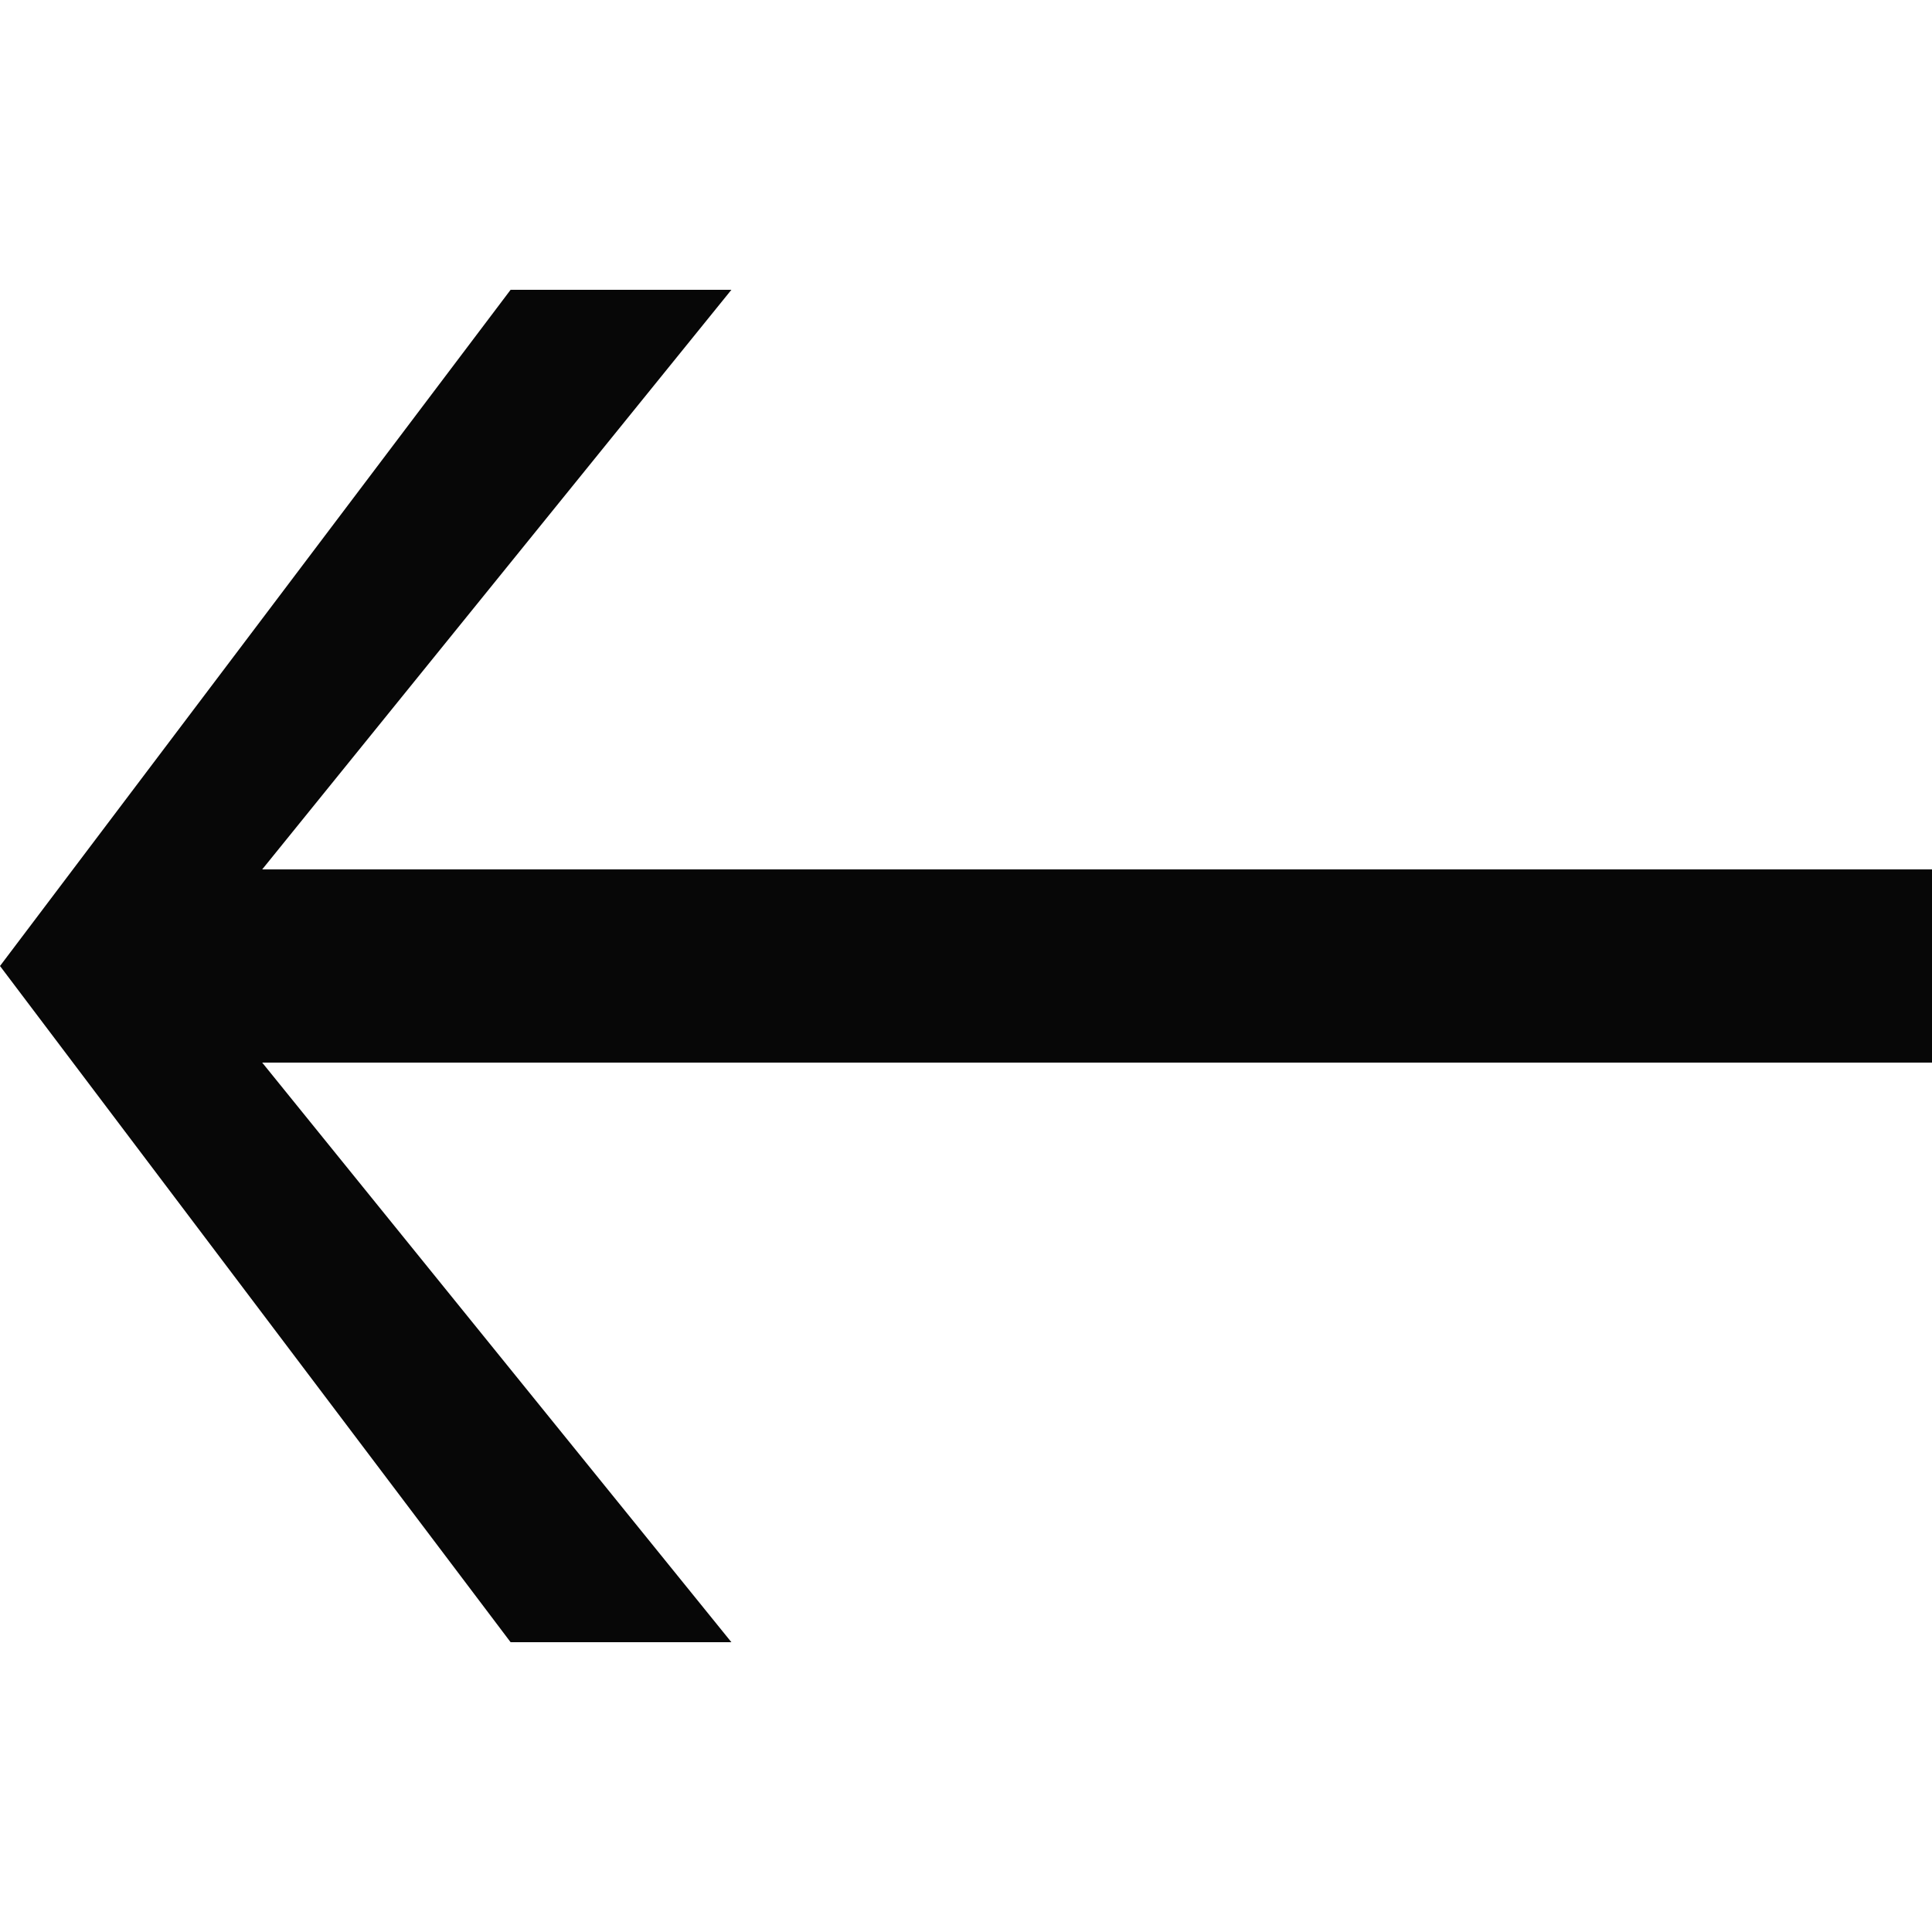
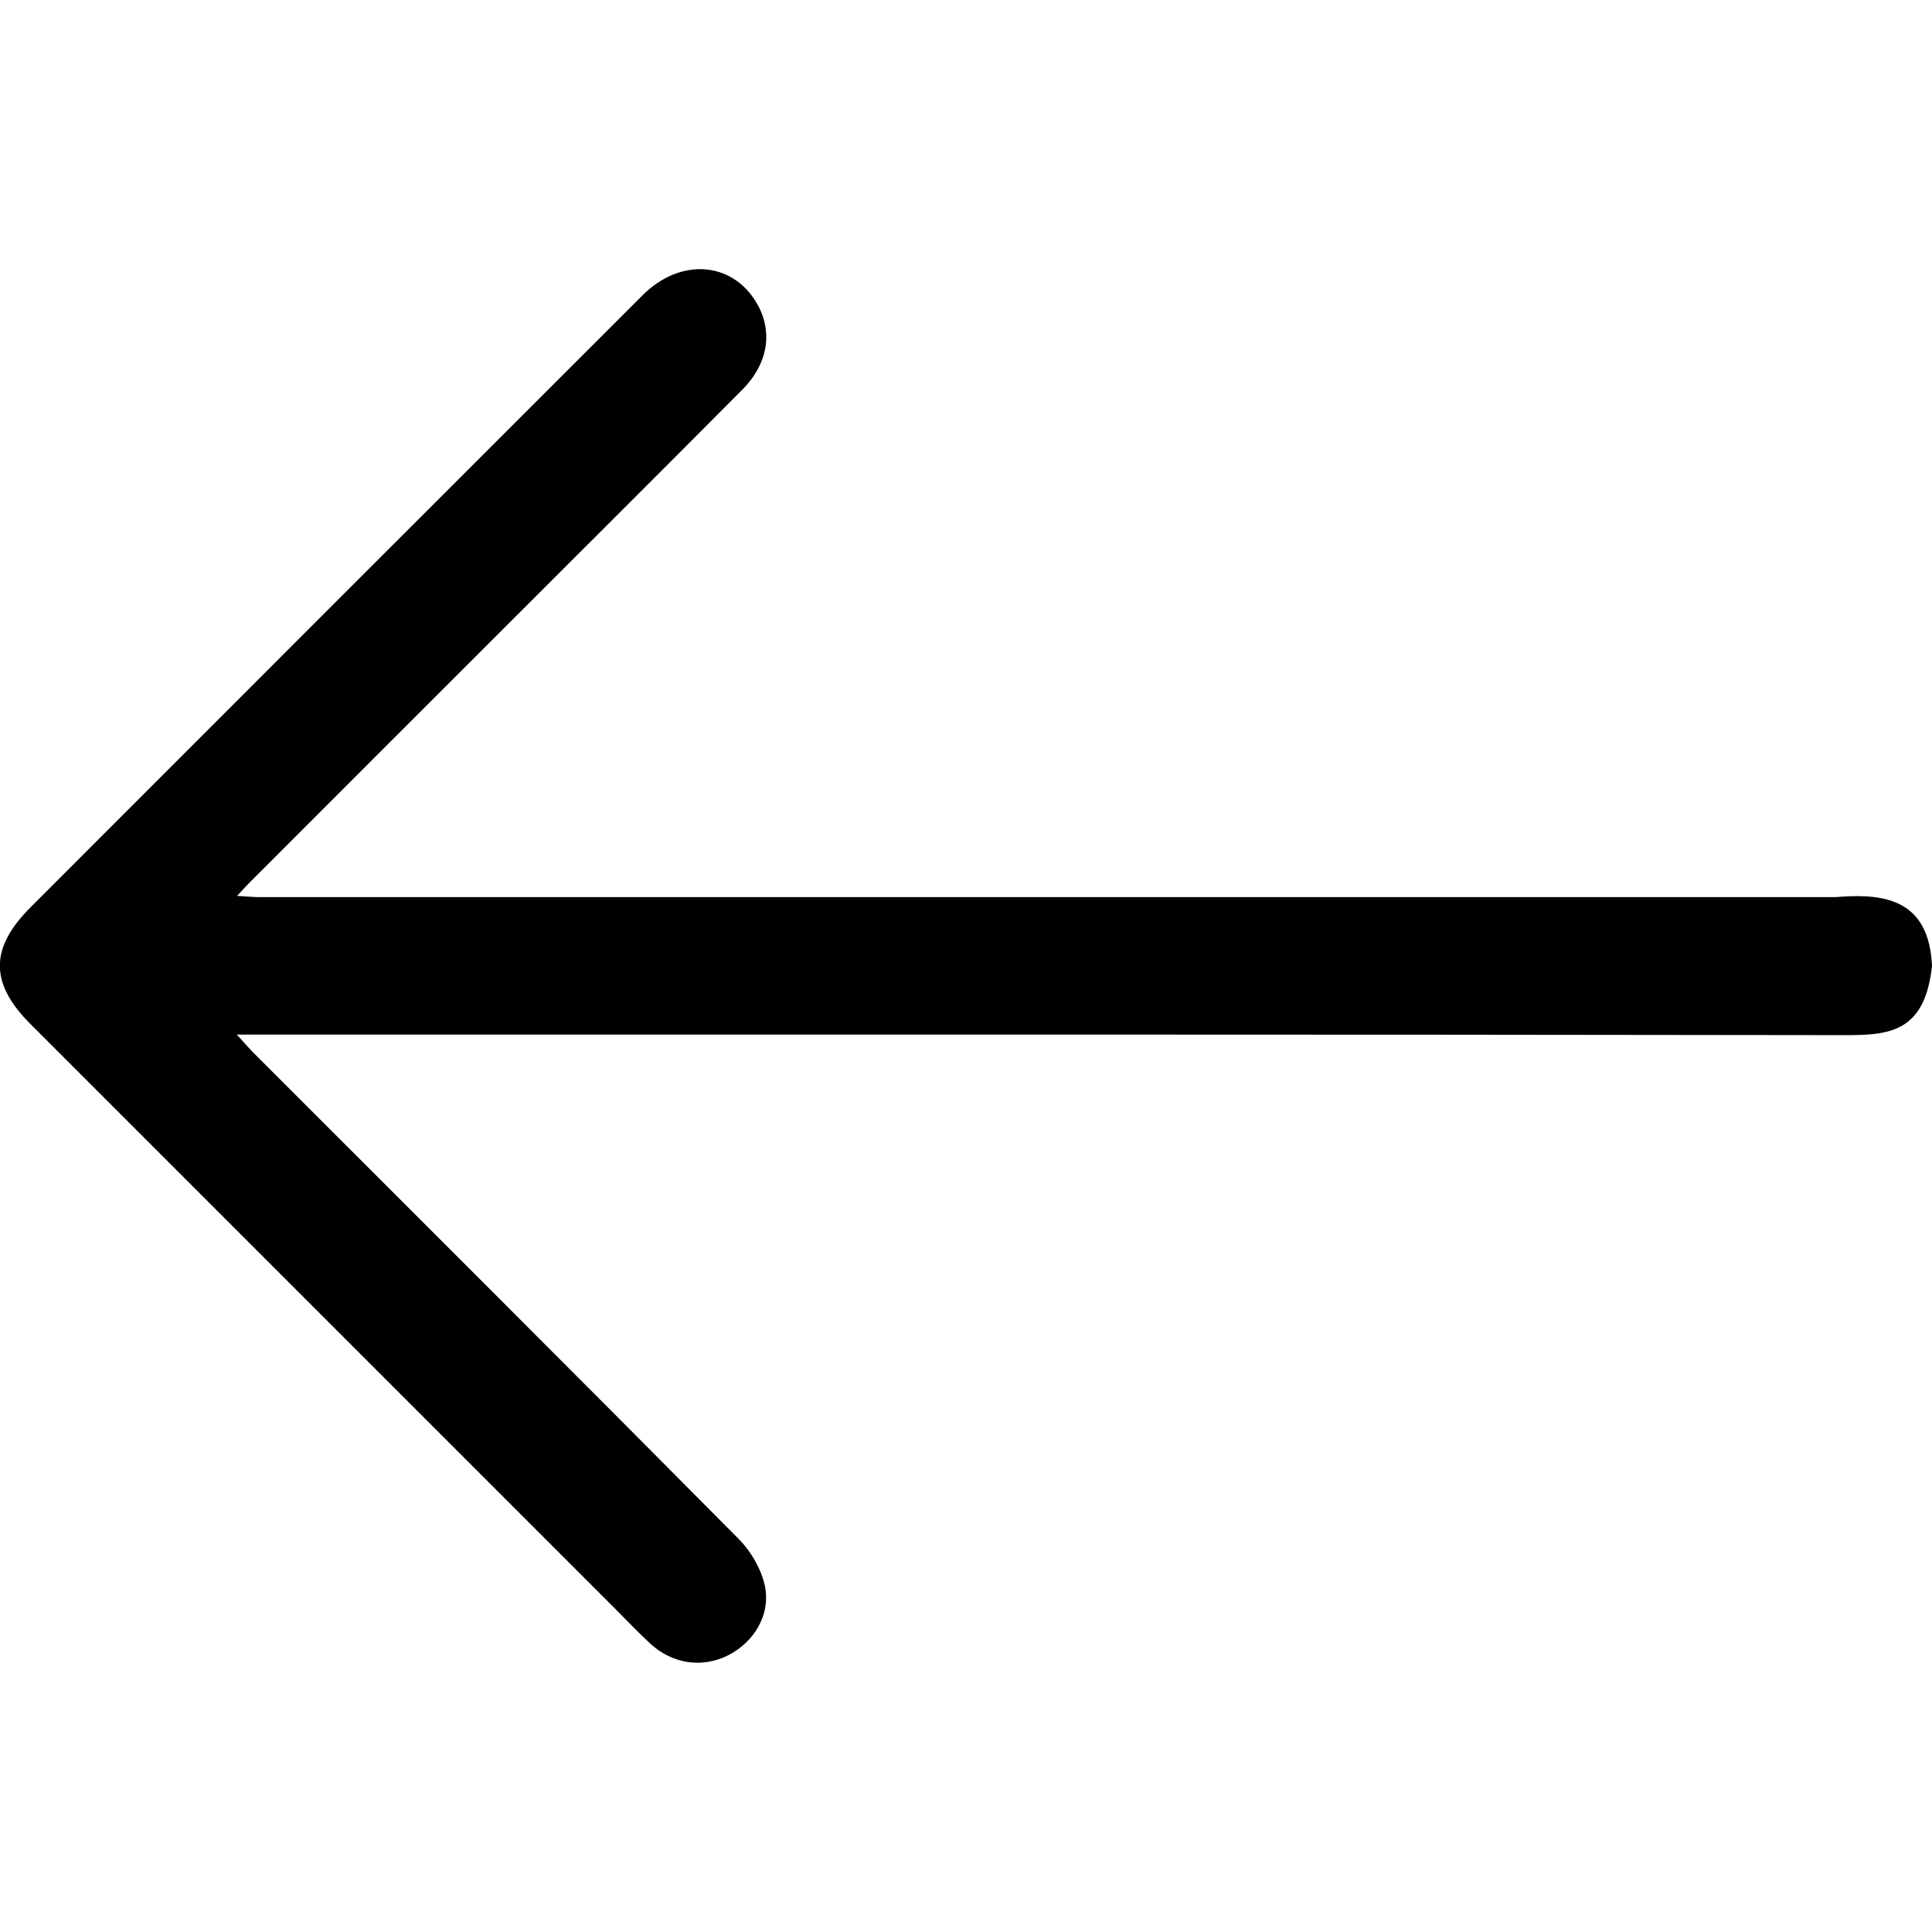
- <svg xmlns="http://www.w3.org/2000/svg" version="1.1" id="left-arrow-2" x="0px" y="0px" viewBox="0 0 14 14" enable-background="new 0 0 14 14" xml:space="preserve">
-   <polygon fill="#070707" points="3.7,11.9 0,7 3.7,2.1 5.3,2.1 1.9,6.3 14,6.3 14,7.7 1.9,7.7 5.3,11.9 " />
+ <svg xmlns="http://www.w3.org/2000/svg" version="1.1" id="left-arrow-2" x="0px" y="0px" viewBox="-413 291.28 14 14" style="enable-background:new -413 291.28 14 14;" xml:space="preserve">
+   <path d="M-399,298.278c-0.054,0.511-0.34,0.504-0.686,0.503c-3.805-0.006-7.609-0.004-11.414-0.004  c-0.051,0-0.102,0-0.184,0c0.055,0.06,0.09,0.101,0.128,0.139c1.171,1.171,2.343,2.34,3.509,3.516  c0.086,0.087,0.159,0.21,0.187,0.328c0.05,0.213-0.071,0.417-0.264,0.515  c-0.186,0.094-0.402,0.064-0.563-0.084c-0.088-0.081-0.17-0.168-0.254-0.252  c-1.413-1.413-2.826-2.826-4.239-4.239c-0.294-0.294-0.295-0.548,0-0.844  c1.479-1.48,2.957-2.959,4.437-4.437c0.271-0.271,0.643-0.246,0.822,0.05  c0.125,0.207,0.091,0.443-0.102,0.637c-0.545,0.548-1.093,1.094-1.64,1.641  c-0.642,0.642-1.285,1.284-1.927,1.927c-0.025,0.025-0.049,0.052-0.092,0.098  c0.069,0.004,0.117,0.009,0.165,0.009c3.799,0,7.598-0,11.397-0  c0.017,0,0.044-0.001,0.061-0.003C-399.327,297.755-399.022,297.81-399,298.278z" />
</svg>
